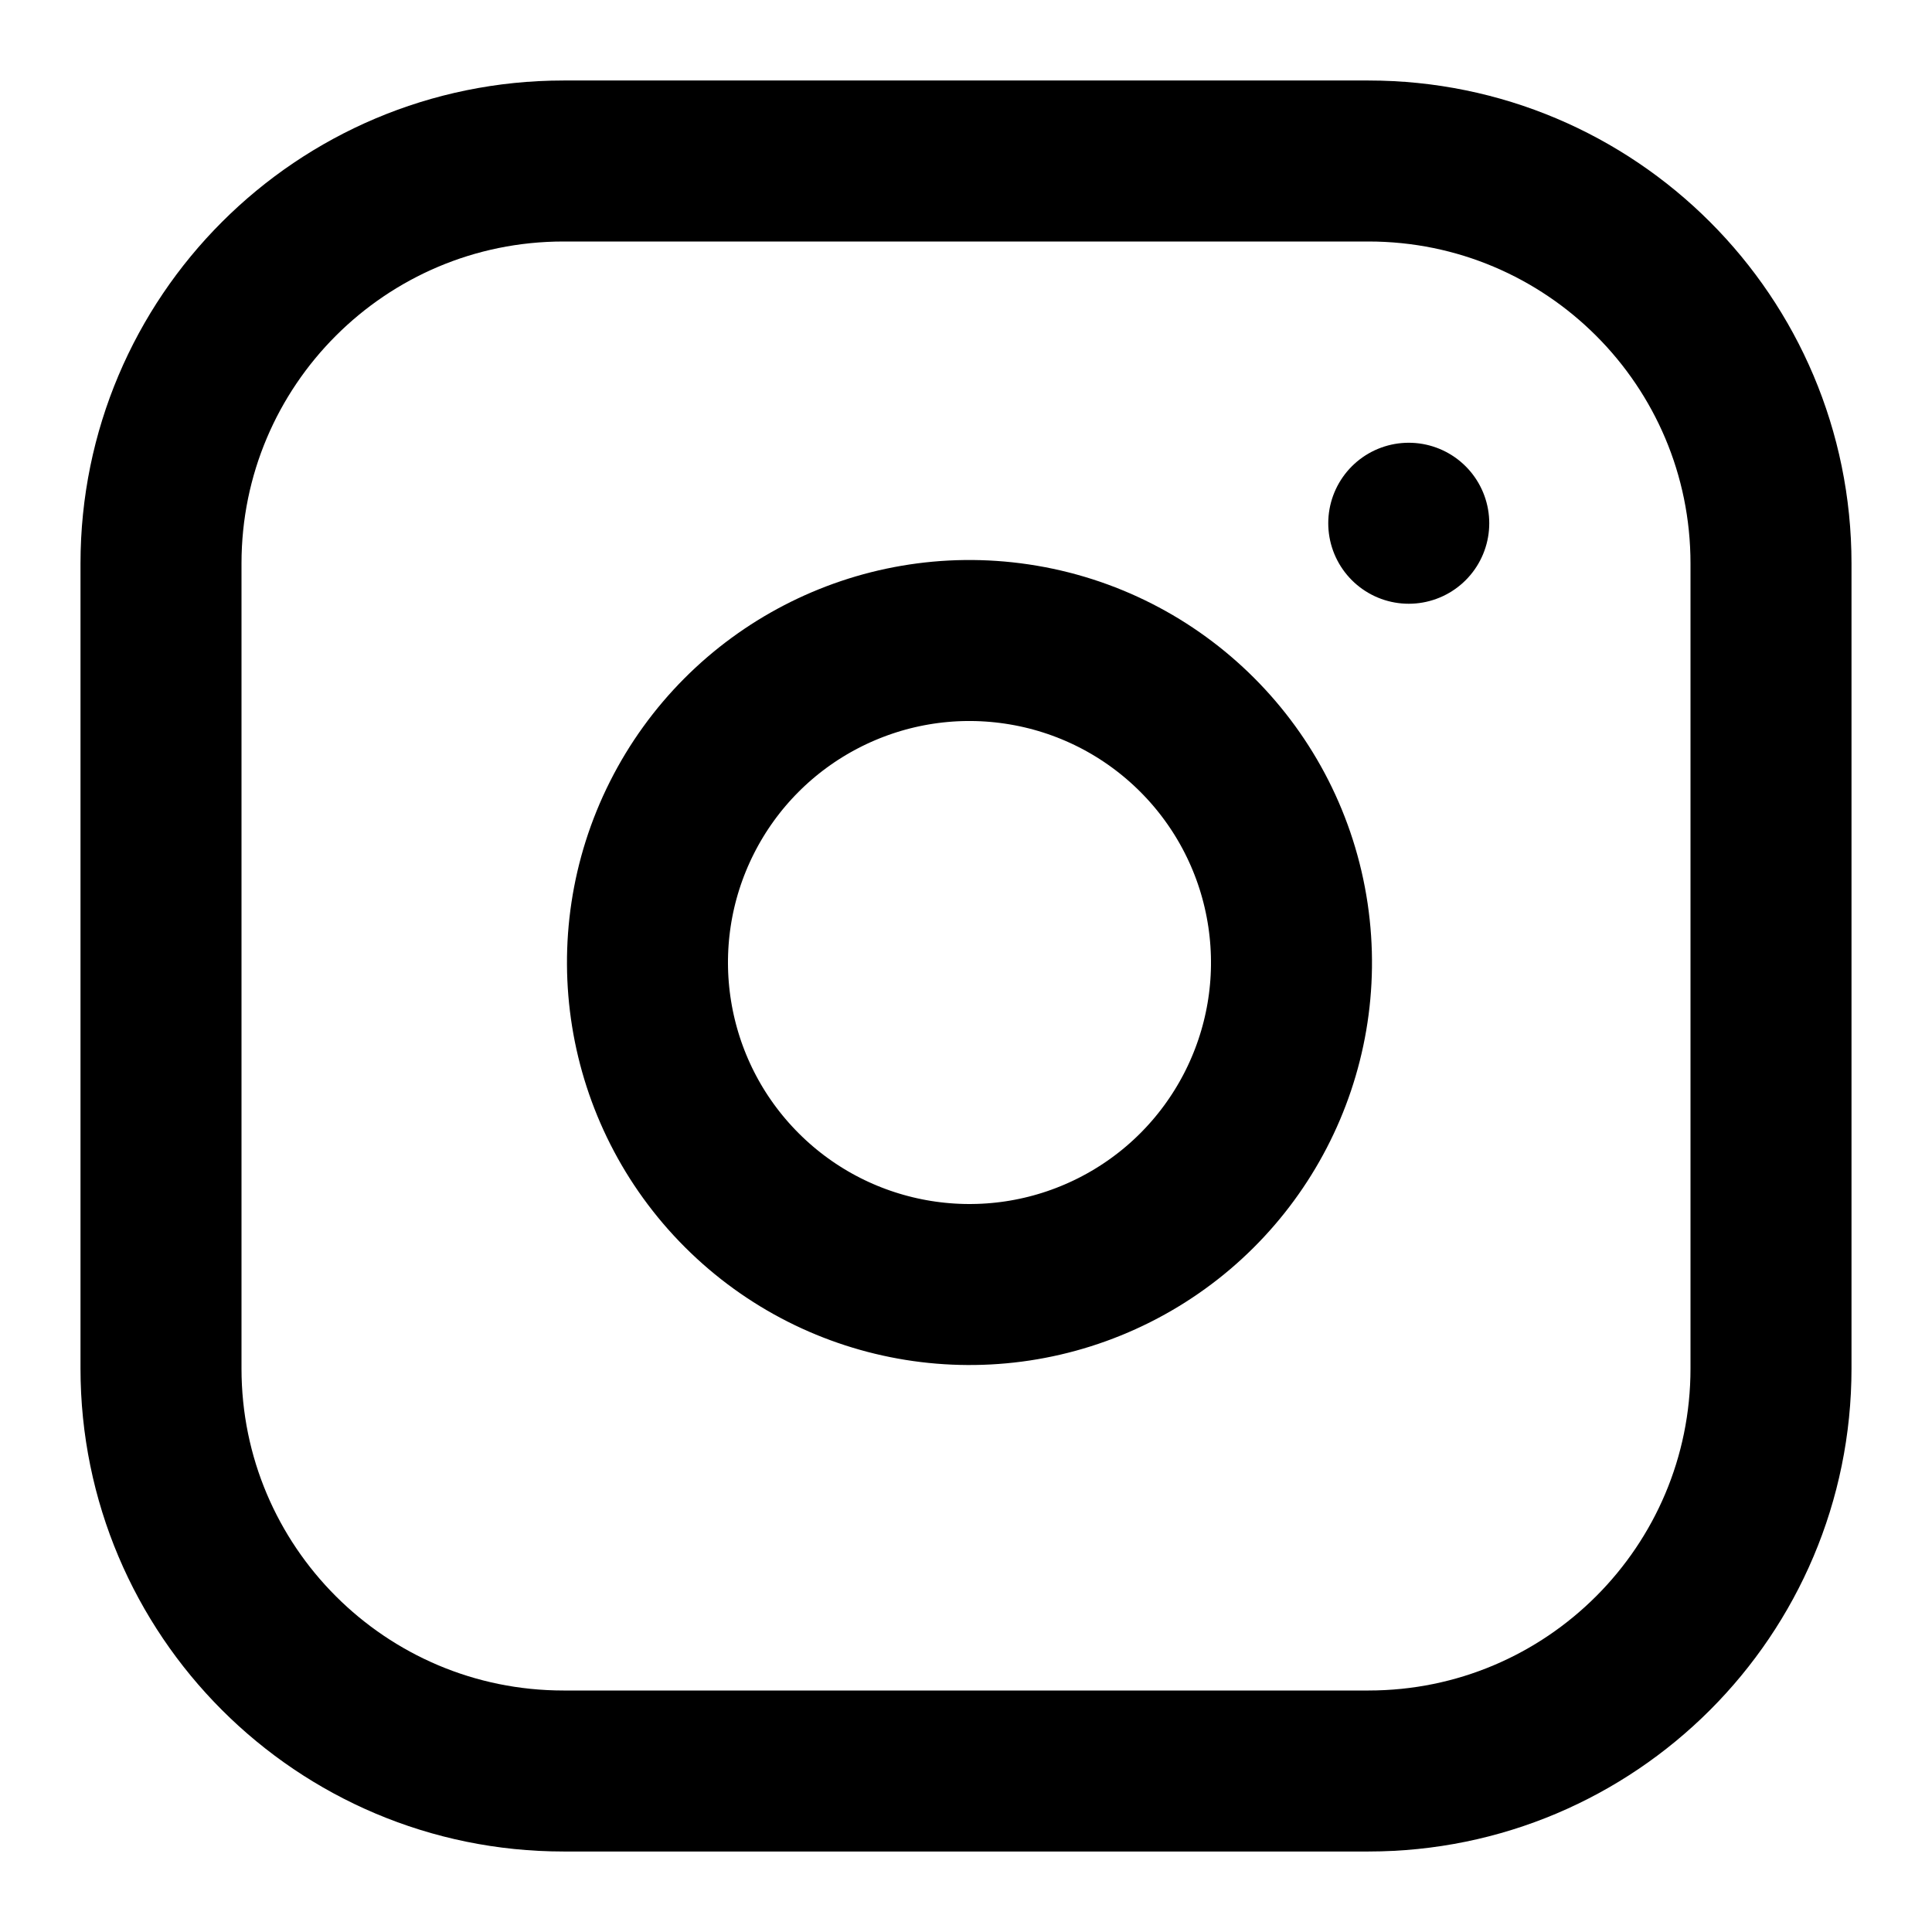
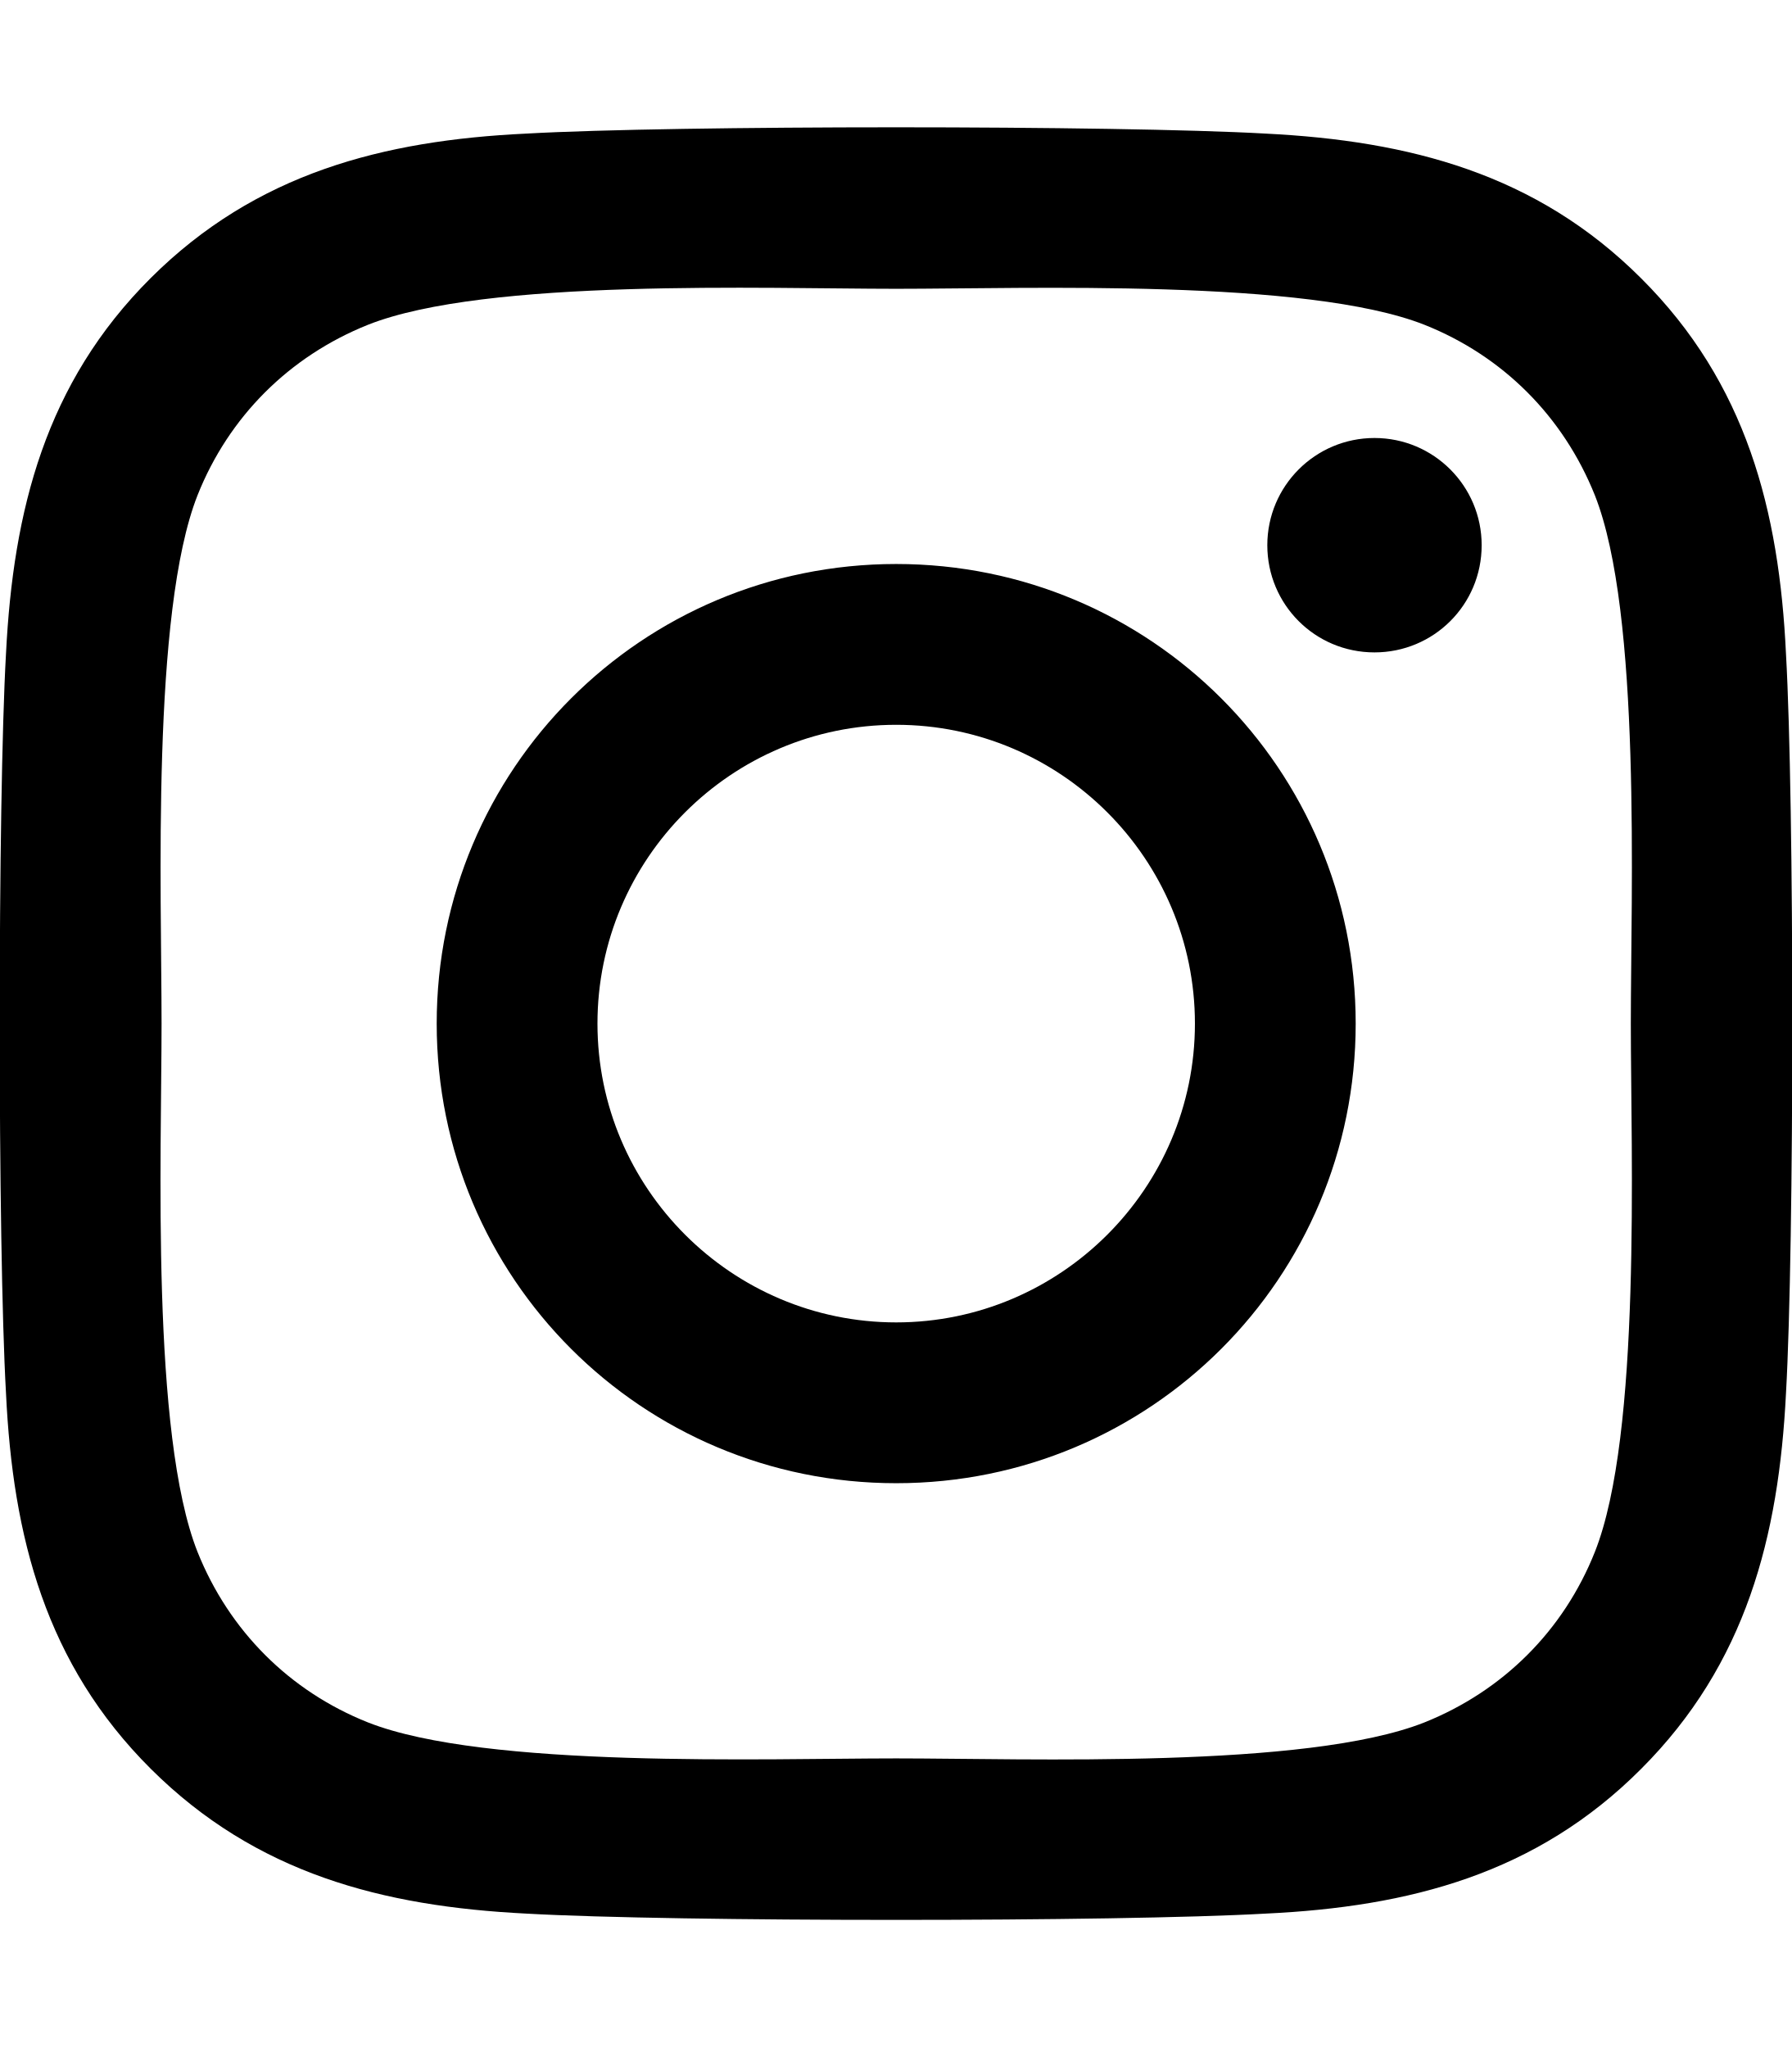
- <svg xmlns="http://www.w3.org/2000/svg" width="24" height="24" viewBox="0 0 24 24" fill="none" stroke="currentColor" stroke-width="2" stroke-linecap="round" stroke-linejoin="round" class="feather feather-instagram">
-   <rect x="2" y="2" width="20" height="20" rx="5" ry="5" />
-   <path d="M16 11.37A4 4 0 1 1 12.63 8 4 4 0 0 1 16 11.37z" />
-   <line x1="17.5" y1="6.5" x2="17.5" y2="6.5" />
+ <svg xmlns="http://www.w3.org/2000/svg" viewBox="0 0 448 512">
+   <path d="M224.1 141c-63.6 0-114.9 51.3-114.9 114.9s51.3 114.9 114.9 114.9S339 319.5 339 255.9 287.7 141 224.1 141zm0 189.6c-41.1 0-74.7-33.5-74.7-74.7s33.5-74.7 74.7-74.7 74.7 33.5 74.7 74.7-33.6 74.7-74.7 74.7zm146.4-194.3c0 14.9-12 26.8-26.8 26.8-14.9 0-26.8-12-26.8-26.8s12-26.8 26.8-26.8 26.8 12 26.8 26.8zm76.1 27.2c-1.7-35.9-9.9-67.7-36.2-93.9-26.2-26.2-58-34.4-93.9-36.2-37-2.1-147.9-2.1-184.9 0-35.8 1.7-67.6 9.9-93.9 36.1s-34.4 58-36.2 93.9c-2.1 37-2.1 147.9 0 184.9 1.7 35.9 9.9 67.7 36.2 93.9s58 34.4 93.9 36.2c37 2.1 147.9 2.1 184.9 0 35.9-1.7 67.7-9.9 93.9-36.2 26.2-26.2 34.4-58 36.2-93.9 2.1-37 2.1-147.8 0-184.8zM398.8 388c-7.8 19.6-22.9 34.7-42.6 42.6-29.5 11.7-99.5 9-132.1 9s-102.7 2.6-132.1-9c-19.6-7.8-34.7-22.9-42.6-42.6-11.7-29.5-9-99.5-9-132.1s-2.6-102.7 9-132.1c7.8-19.6 22.9-34.7 42.6-42.6 29.5-11.7 99.5-9 132.1-9s102.7-2.6 132.1 9c19.6 7.8 34.7 22.9 42.6 42.6 11.7 29.5 9 99.5 9 132.1s2.7 102.7-9 132.1z" />
</svg>
